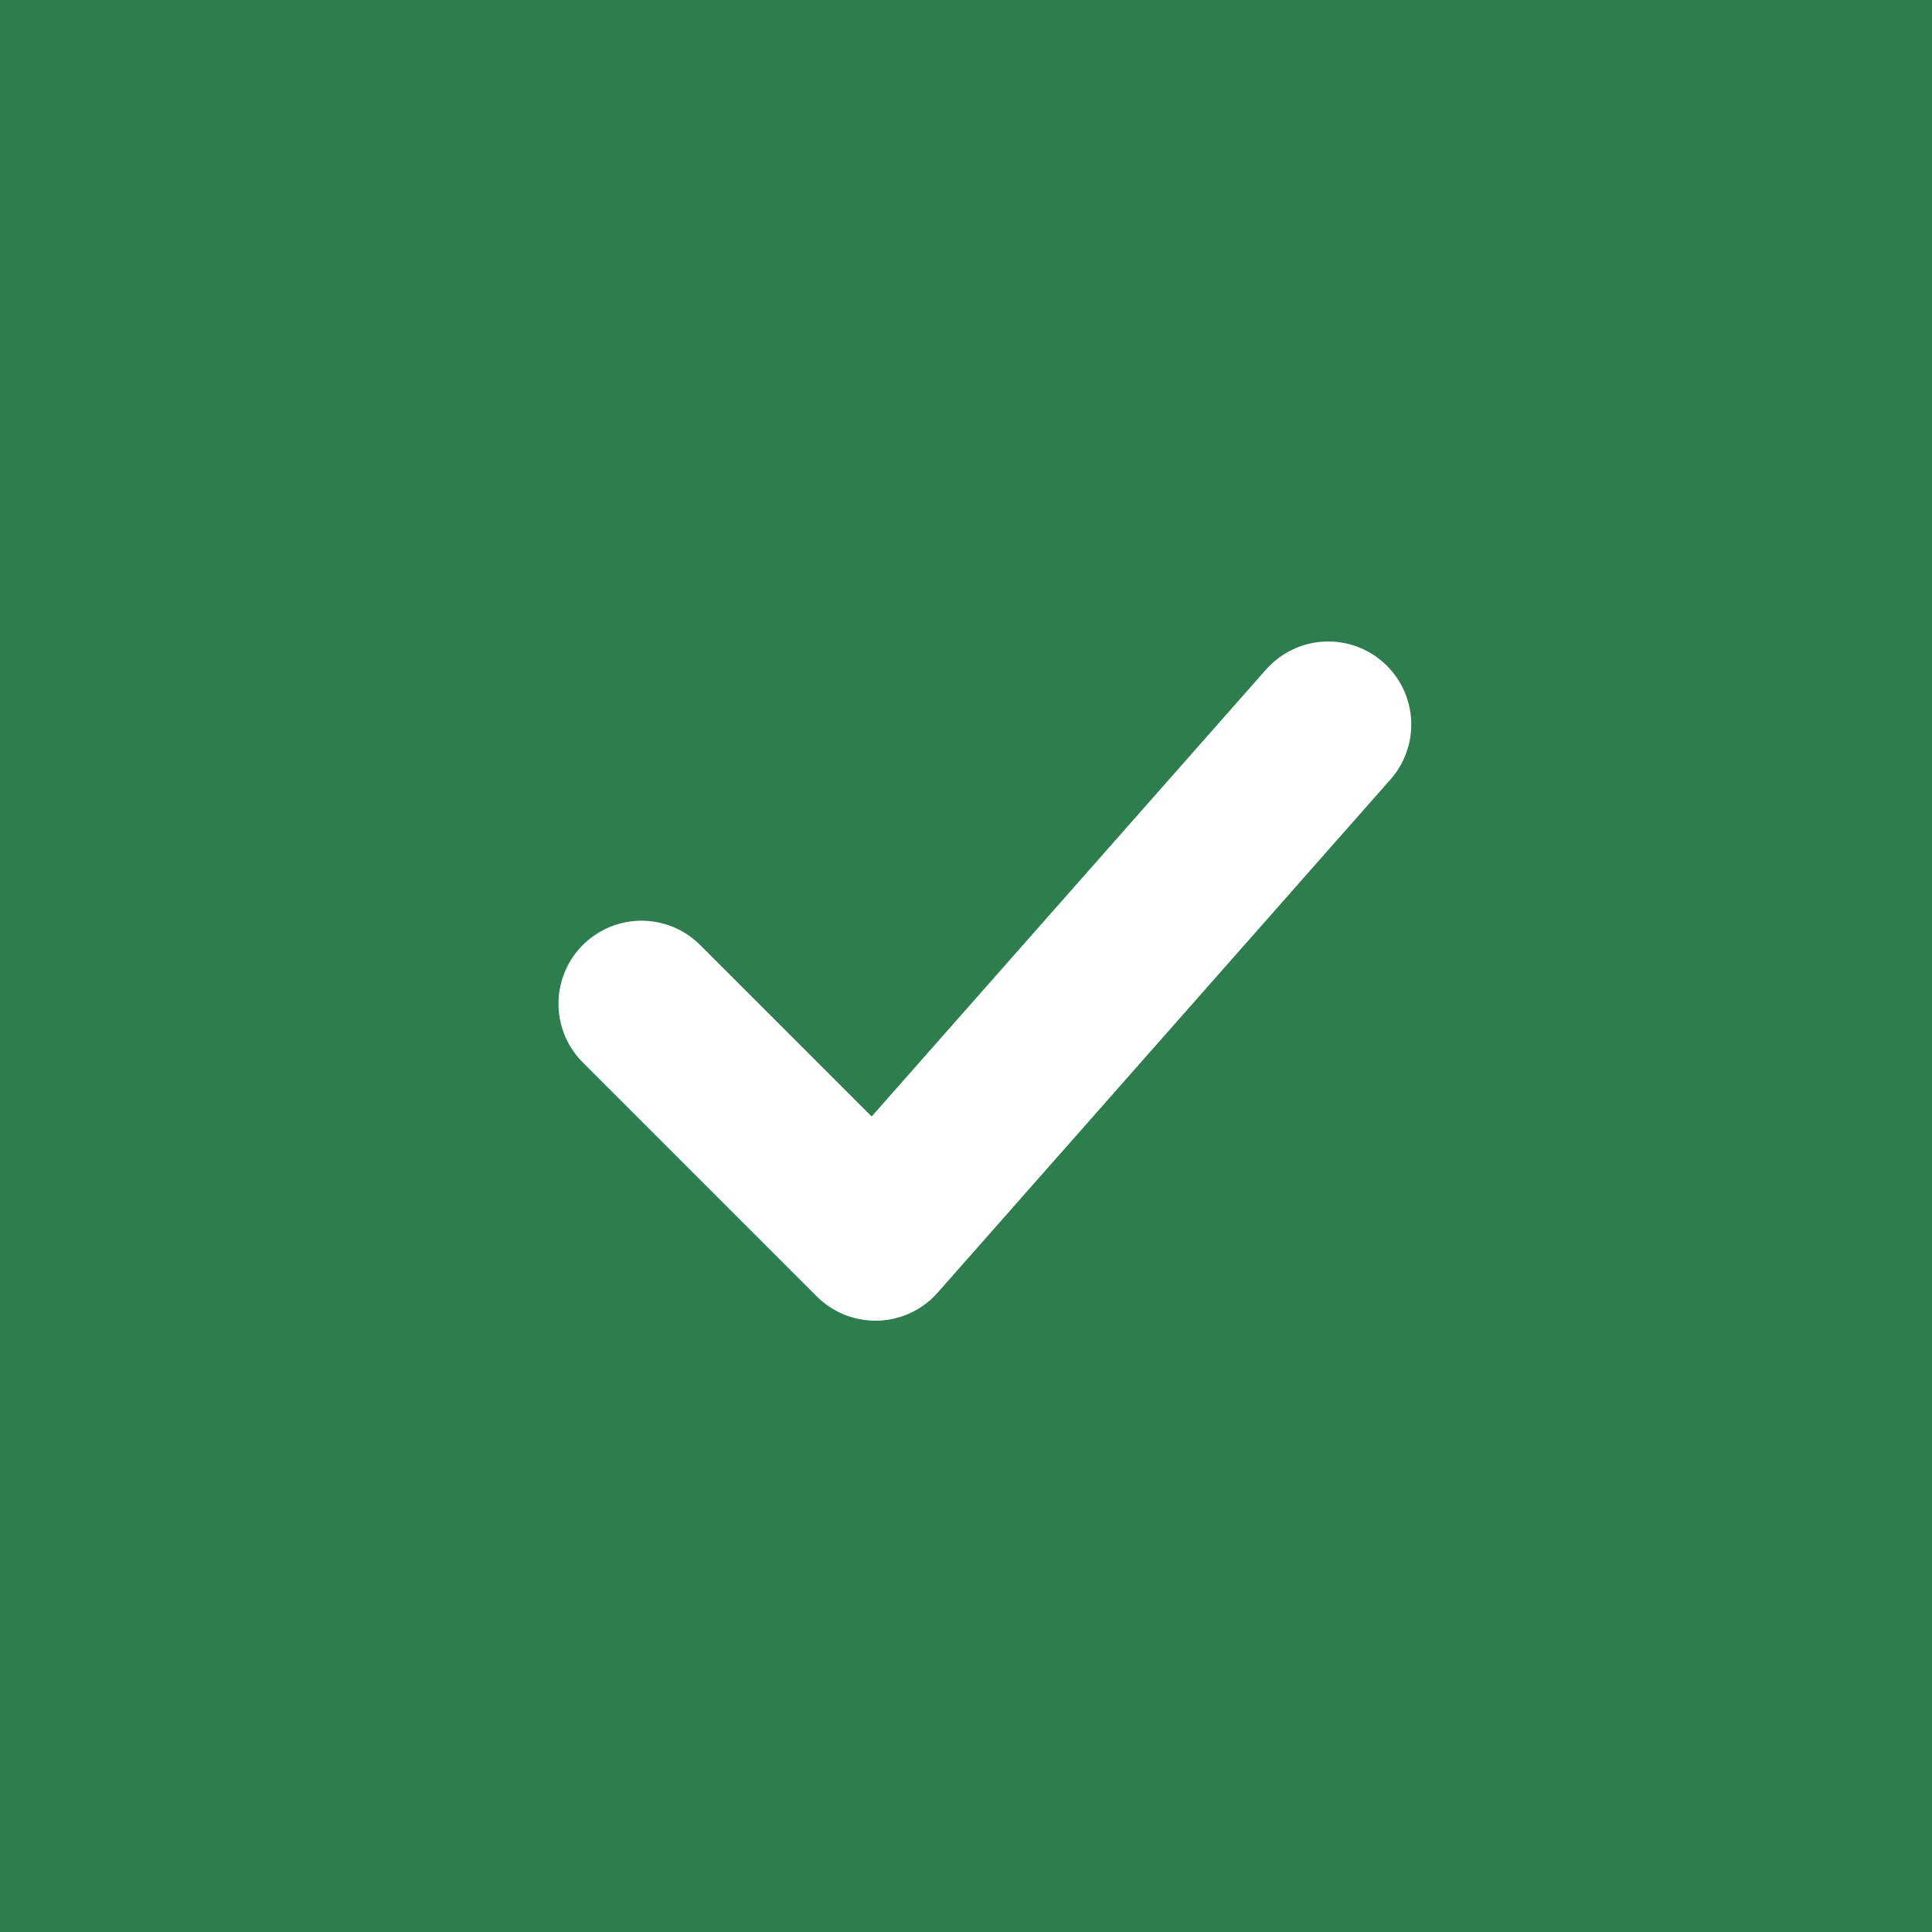
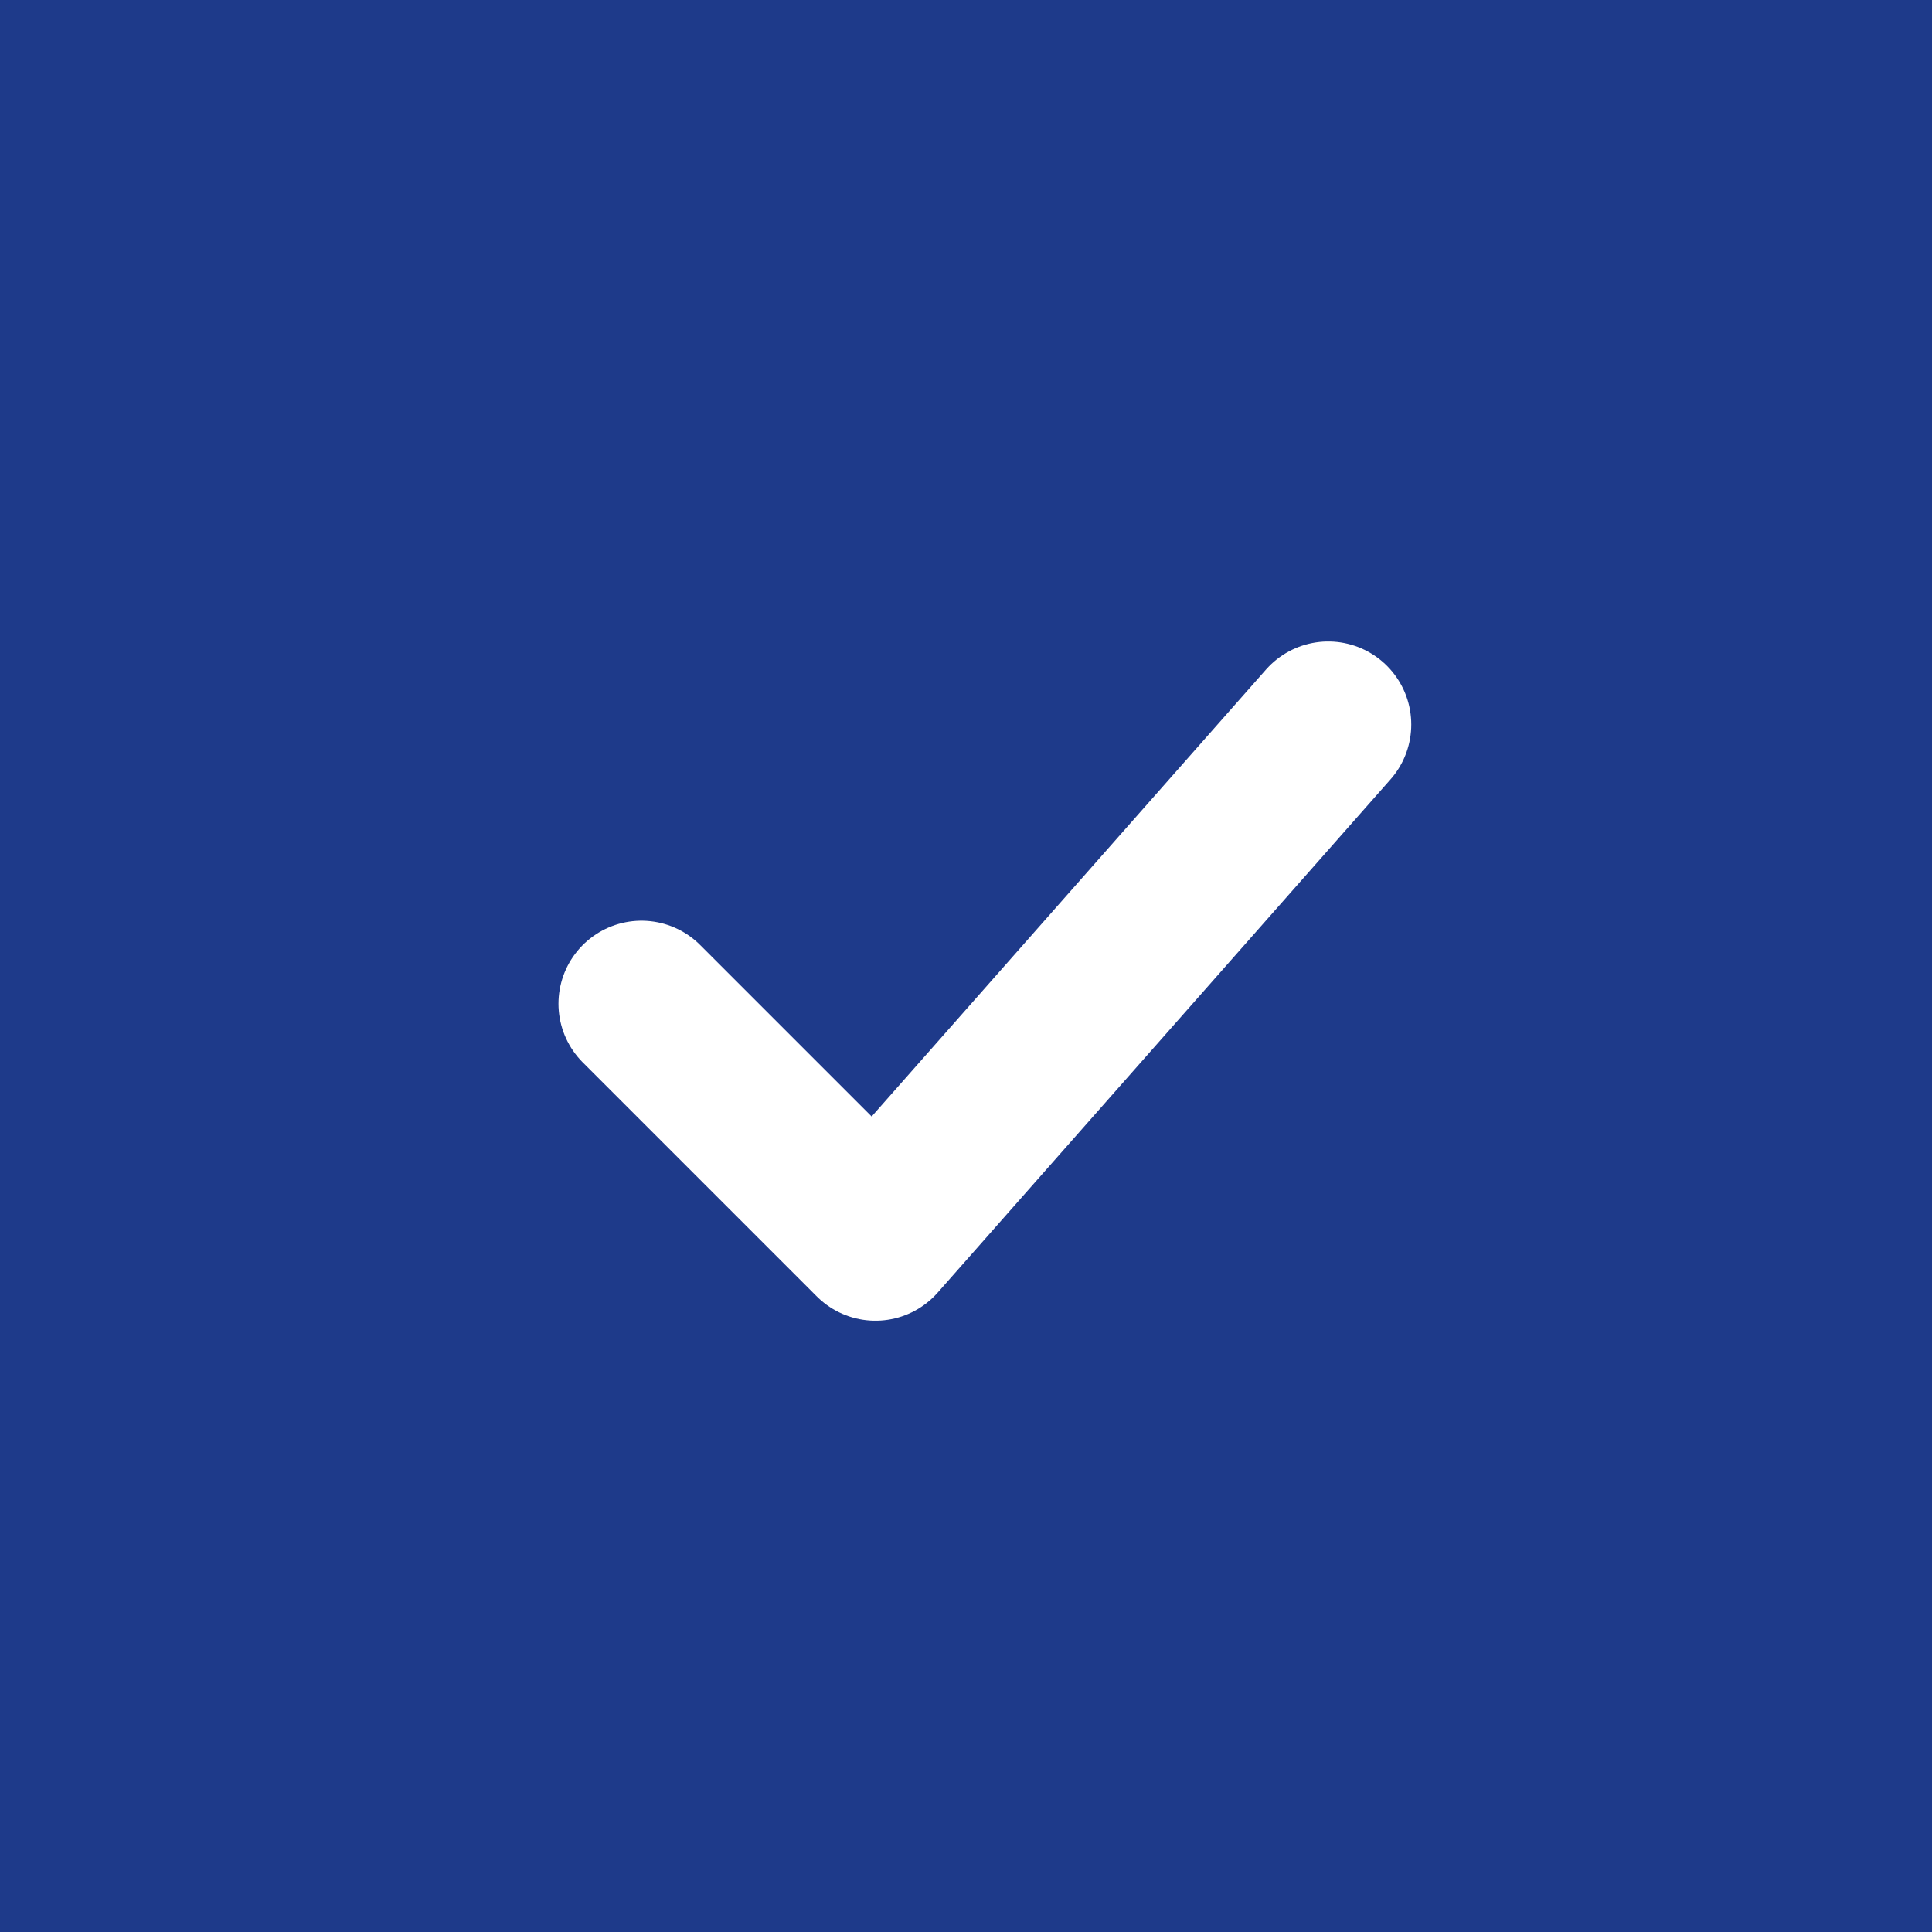
<svg xmlns="http://www.w3.org/2000/svg" viewBox="0 0 512 512">
-   <rect width="512" height="512" fill="#2e7d4f" />
+   <rect width="512" height="512" fill="#1e3a8a" />
  <path d="M170 266l62 62 120-136" stroke="#fff" stroke-width="44" fill="none" stroke-linecap="round" stroke-linejoin="round" />
</svg>
